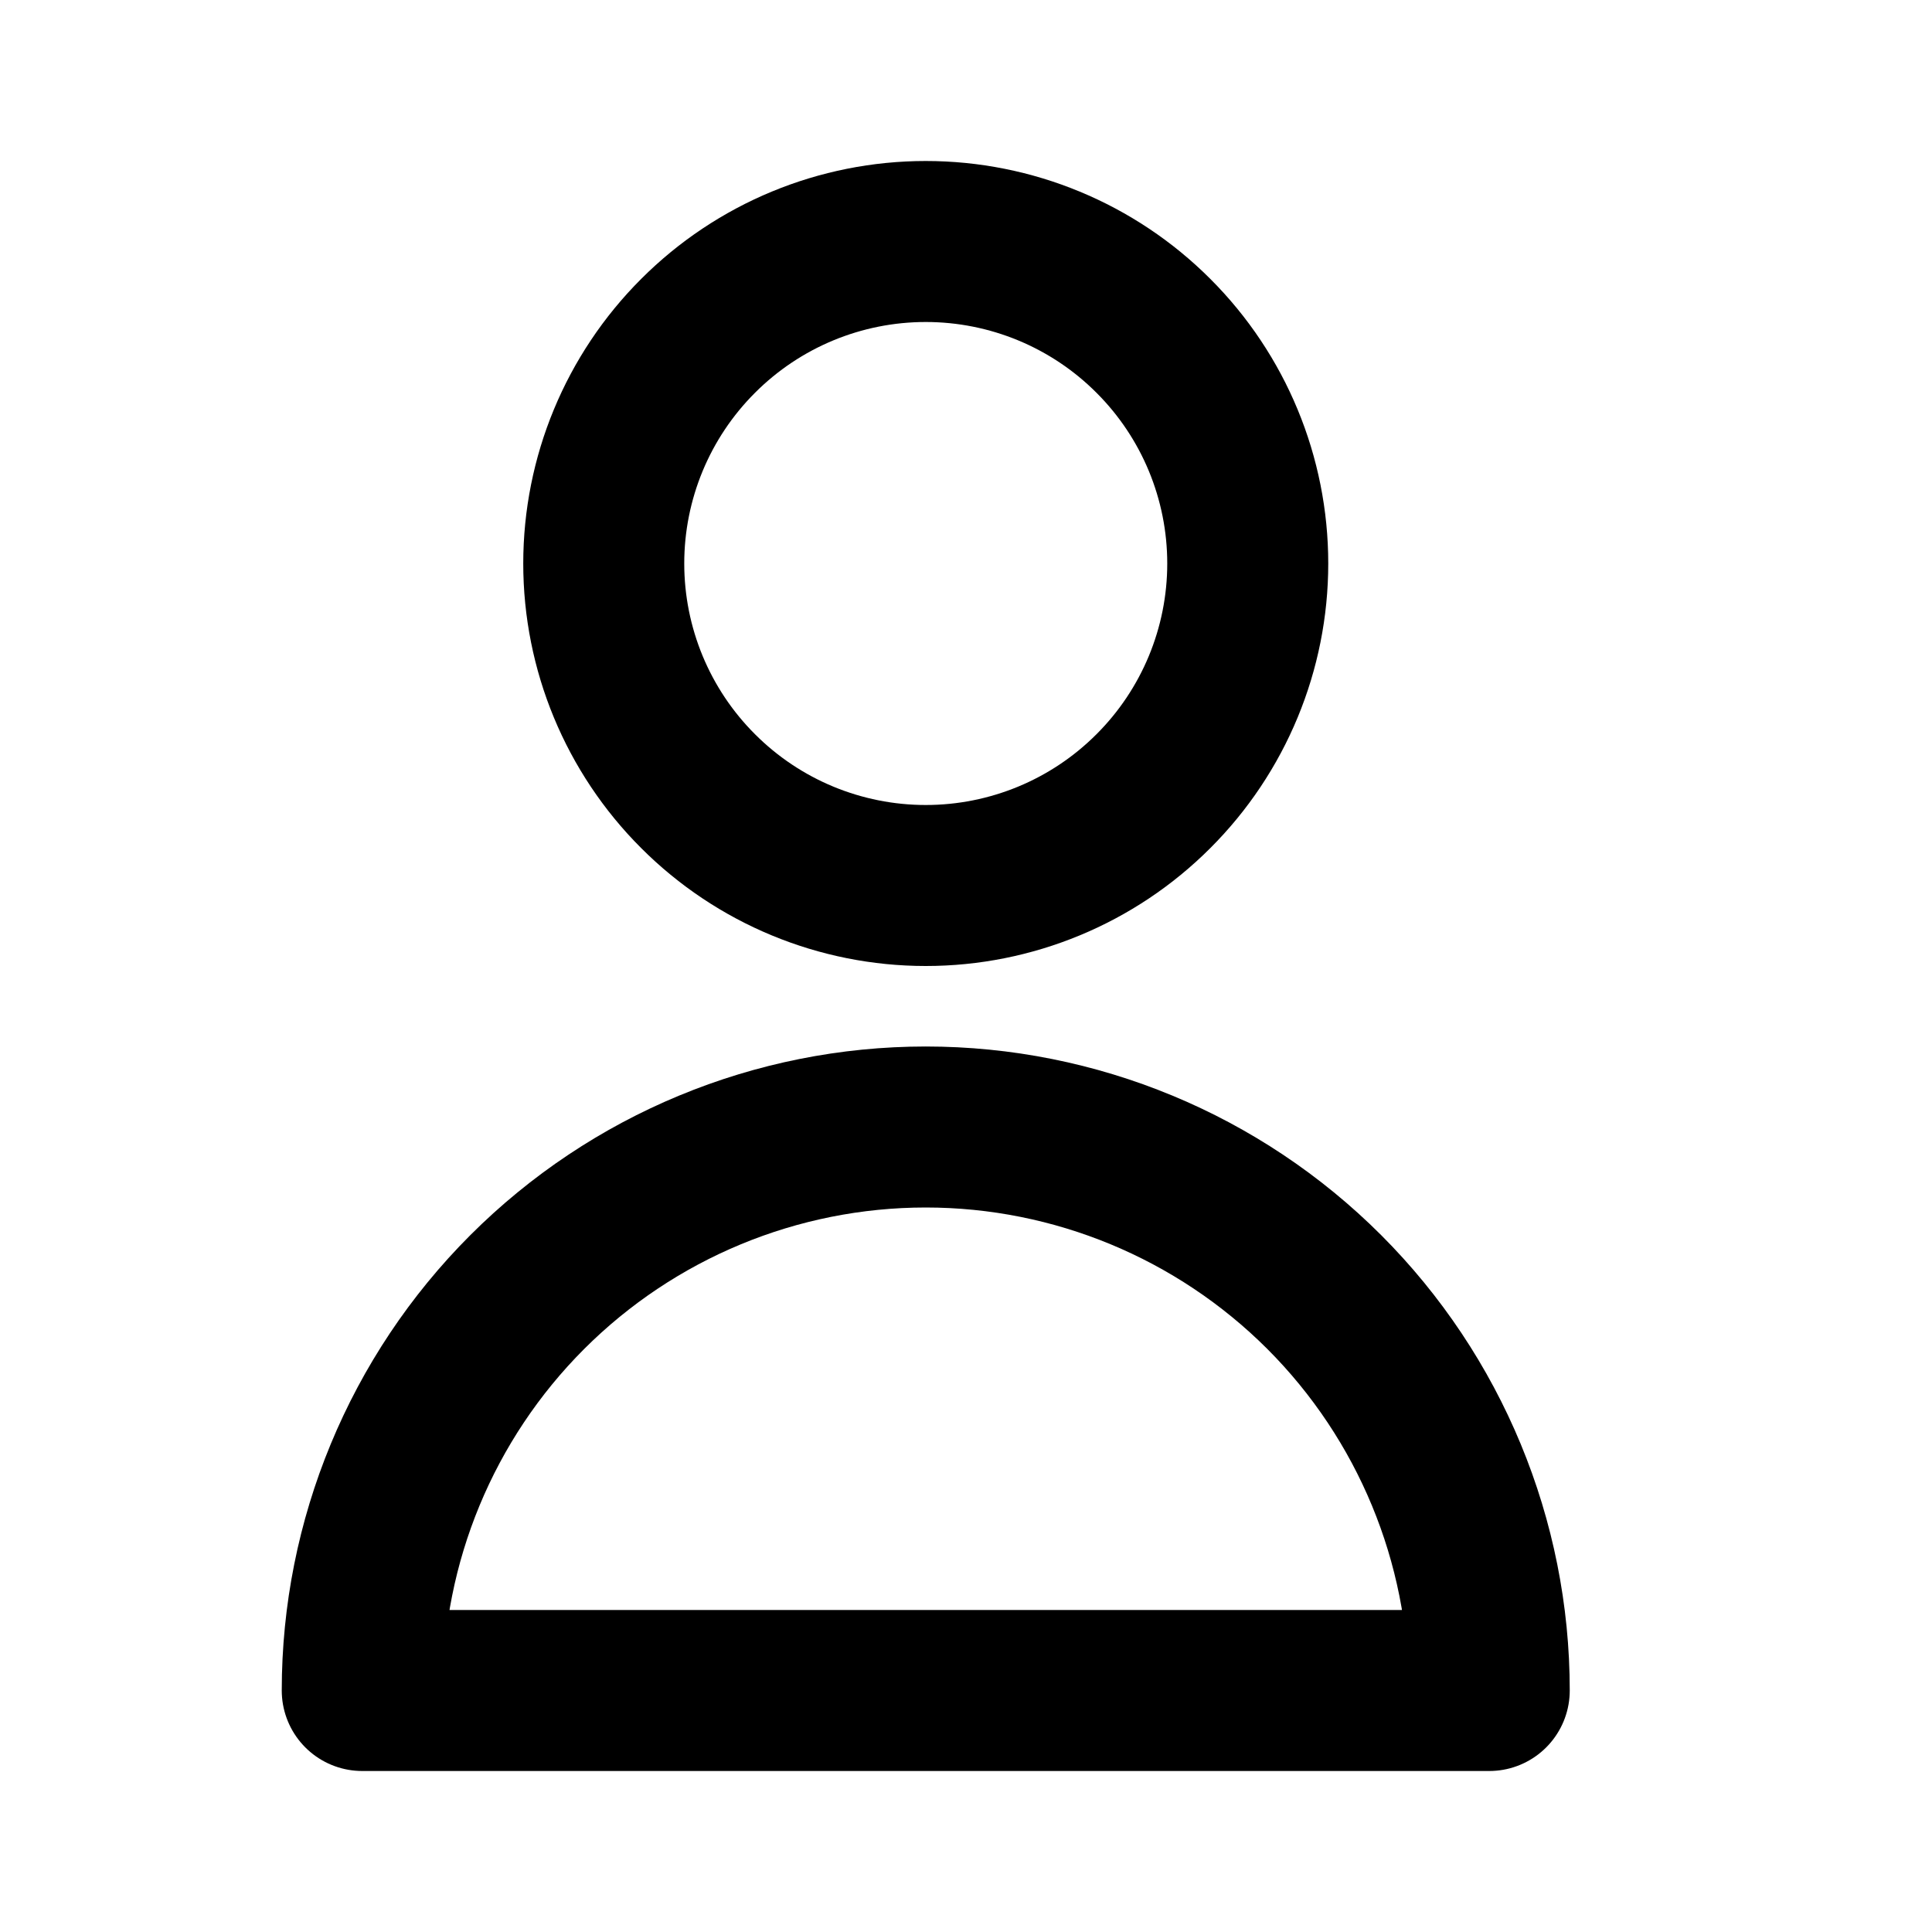
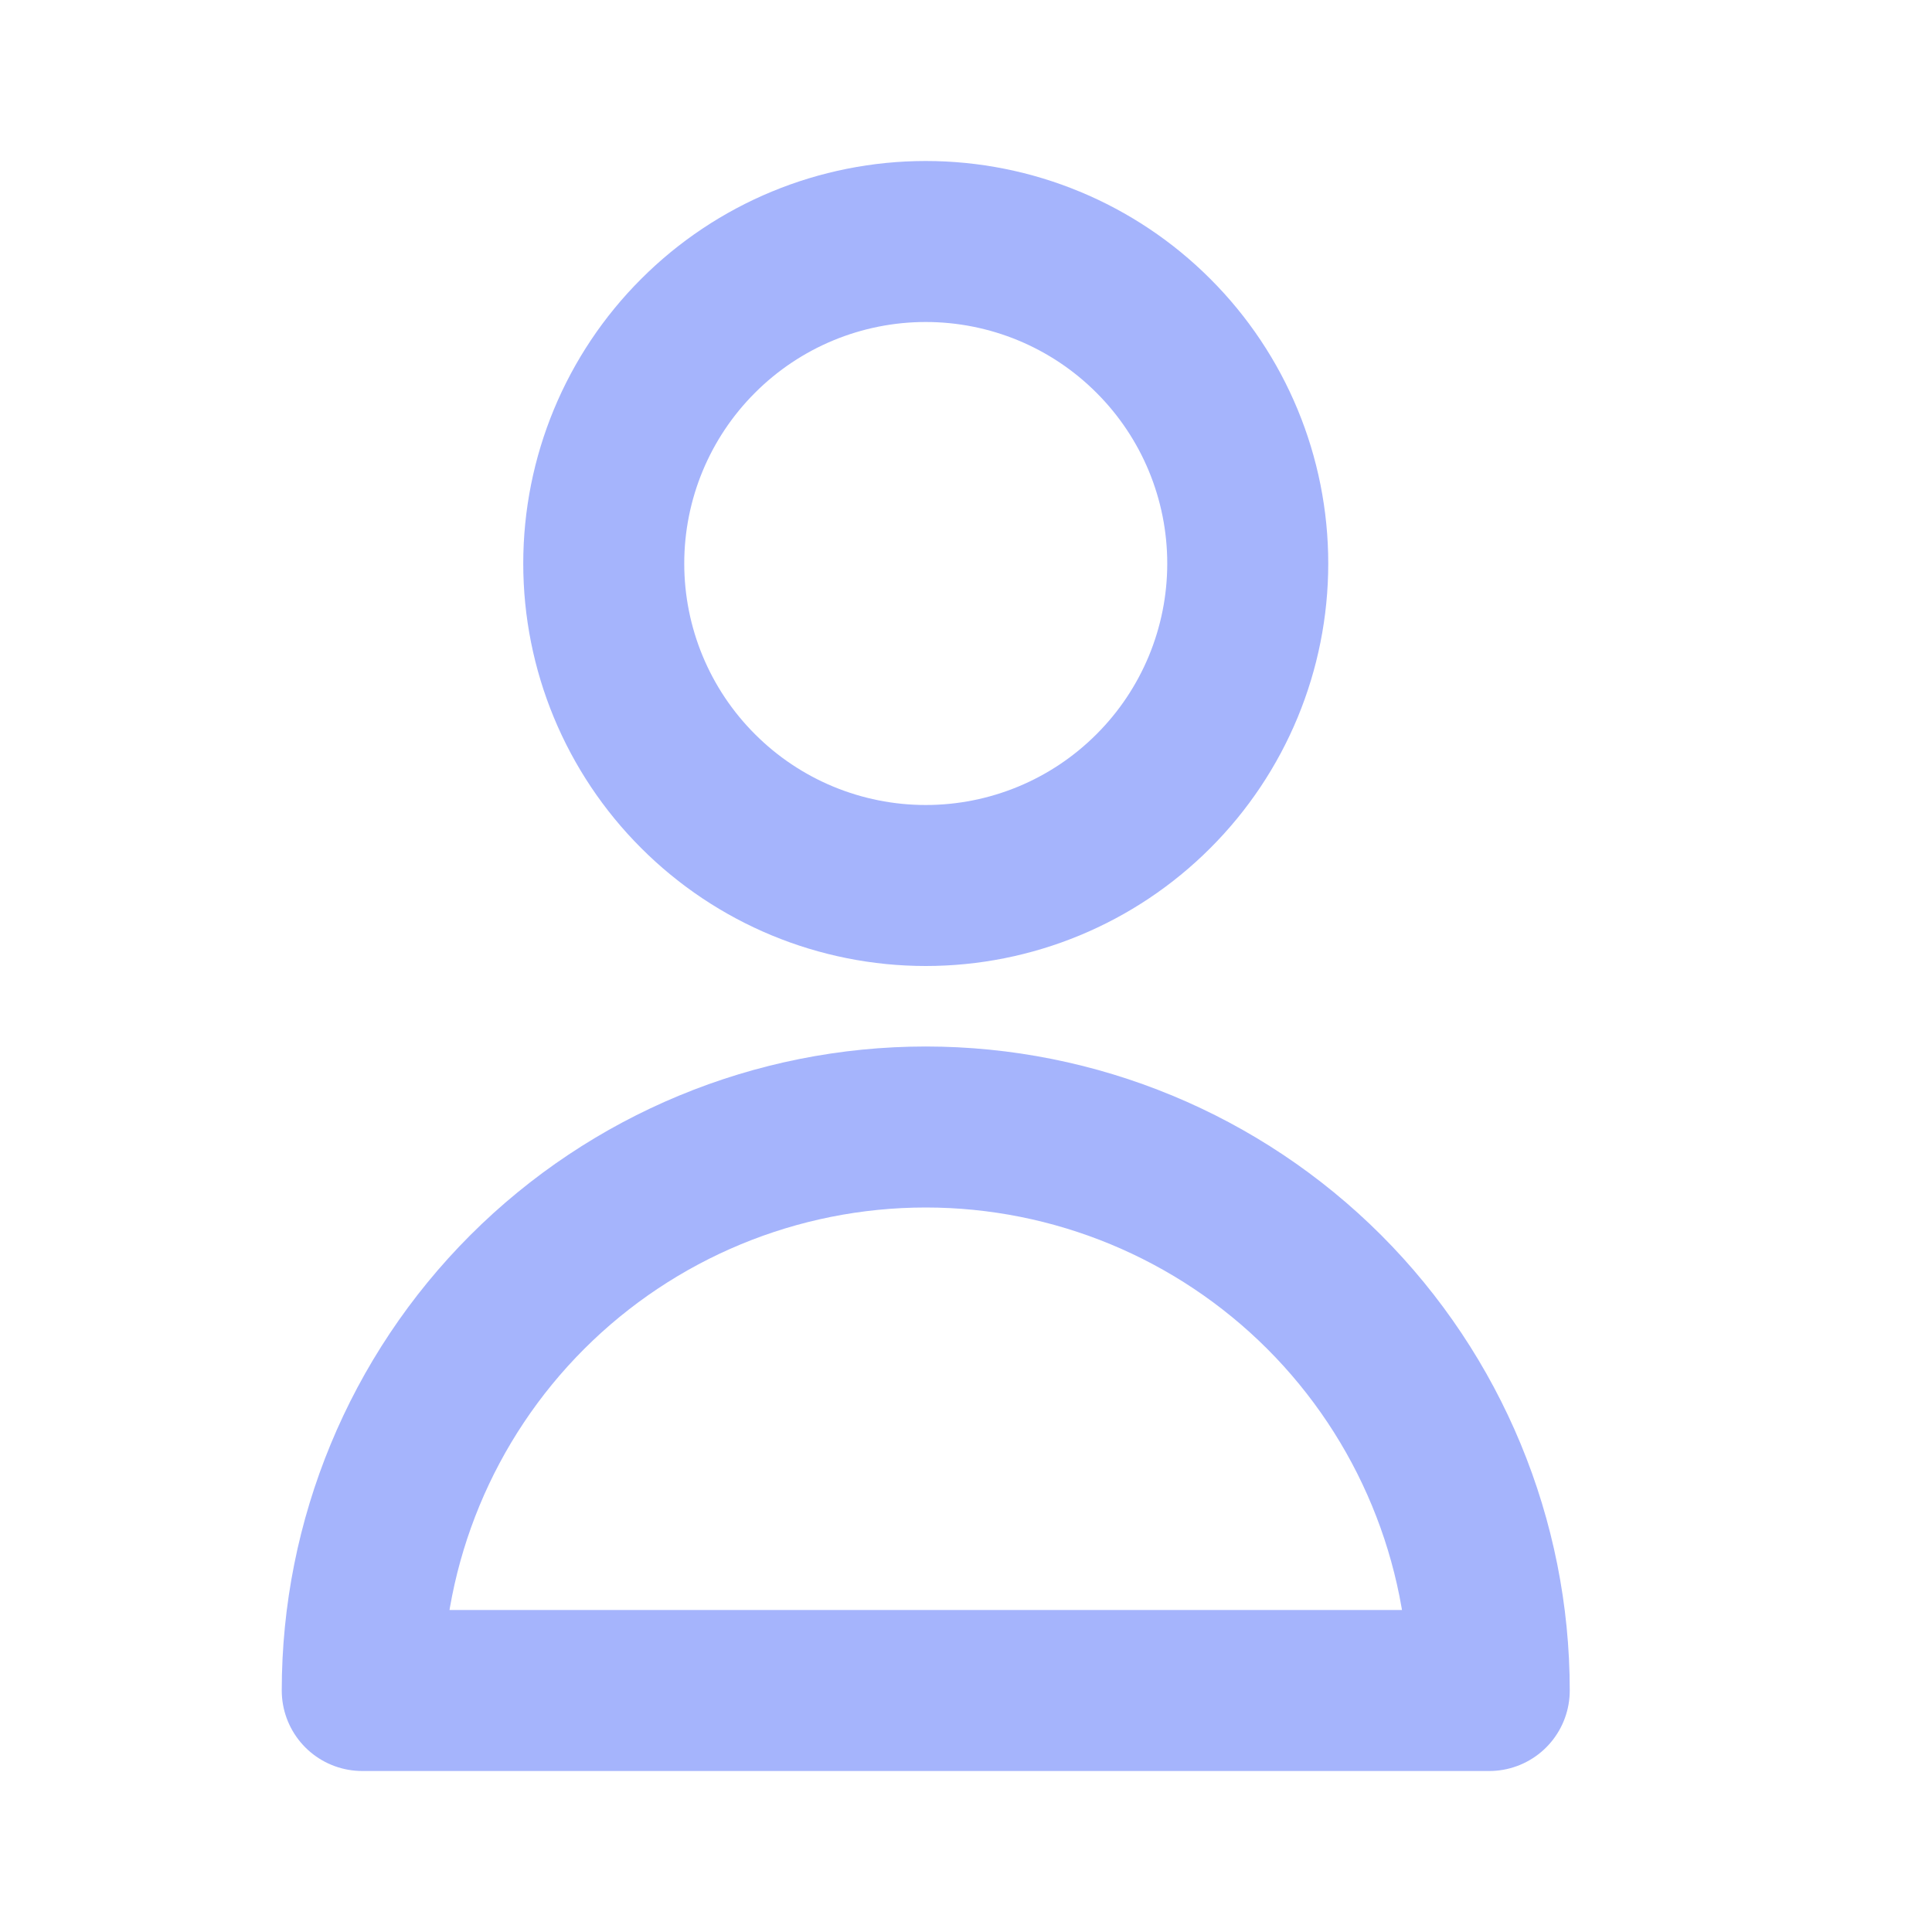
- <svg xmlns="http://www.w3.org/2000/svg" width="24" height="24" viewBox="0 0 24 24" fill="none">
-   <path d="M15.5 7C15.5 8.061 15.079 9.078 14.328 9.828C13.578 10.579 12.561 11 11.5 11C10.439 11 9.422 10.579 8.672 9.828C7.921 9.078 7.5 8.061 7.5 7C7.5 5.939 7.921 4.922 8.672 4.172C9.422 3.421 10.439 3 11.5 3C12.561 3 13.578 3.421 14.328 4.172C15.079 4.922 15.5 5.939 15.5 7V7ZM11.5 14C9.643 14 7.863 14.738 6.55 16.05C5.237 17.363 4.5 19.143 4.5 21H18.5C18.5 19.143 17.762 17.363 16.45 16.05C15.137 14.738 13.357 14 11.5 14V14Z" stroke="currentColor" stroke-width="2" stroke-linecap="round" stroke-linejoin="round" />
+ <svg xmlns="http://www.w3.org/2000/svg" width="24" height="24" viewBox="0 0 24 24 " fill="none">
+   <path d="M15.5 7C15.5 8.061 15.079 9.078 14.328 9.828C13.578 10.579 12.561 11 11.5 11C10.439 11 9.422 10.579 8.672 9.828C7.921 9.078 7.5 8.061 7.5 7C7.5 5.939 7.921 4.922 8.672 4.172C9.422 3.421 10.439 3 11.5 3C12.561 3 13.578 3.421 14.328 4.172C15.079 4.922 15.5 5.939 15.5 7V7ZM11.5 14C9.643 14 7.863 14.738 6.55 16.05C5.237 17.363 4.5 19.143 4.5 21H18.5C18.5 19.143 17.762 17.363 16.45 16.05C15.137 14.738 13.357 14 11.5 14V14Z" stroke="rgb(165, 180, 252)" stroke-width="2" stroke-linecap="round" stroke-linejoin="round" />
</svg>
